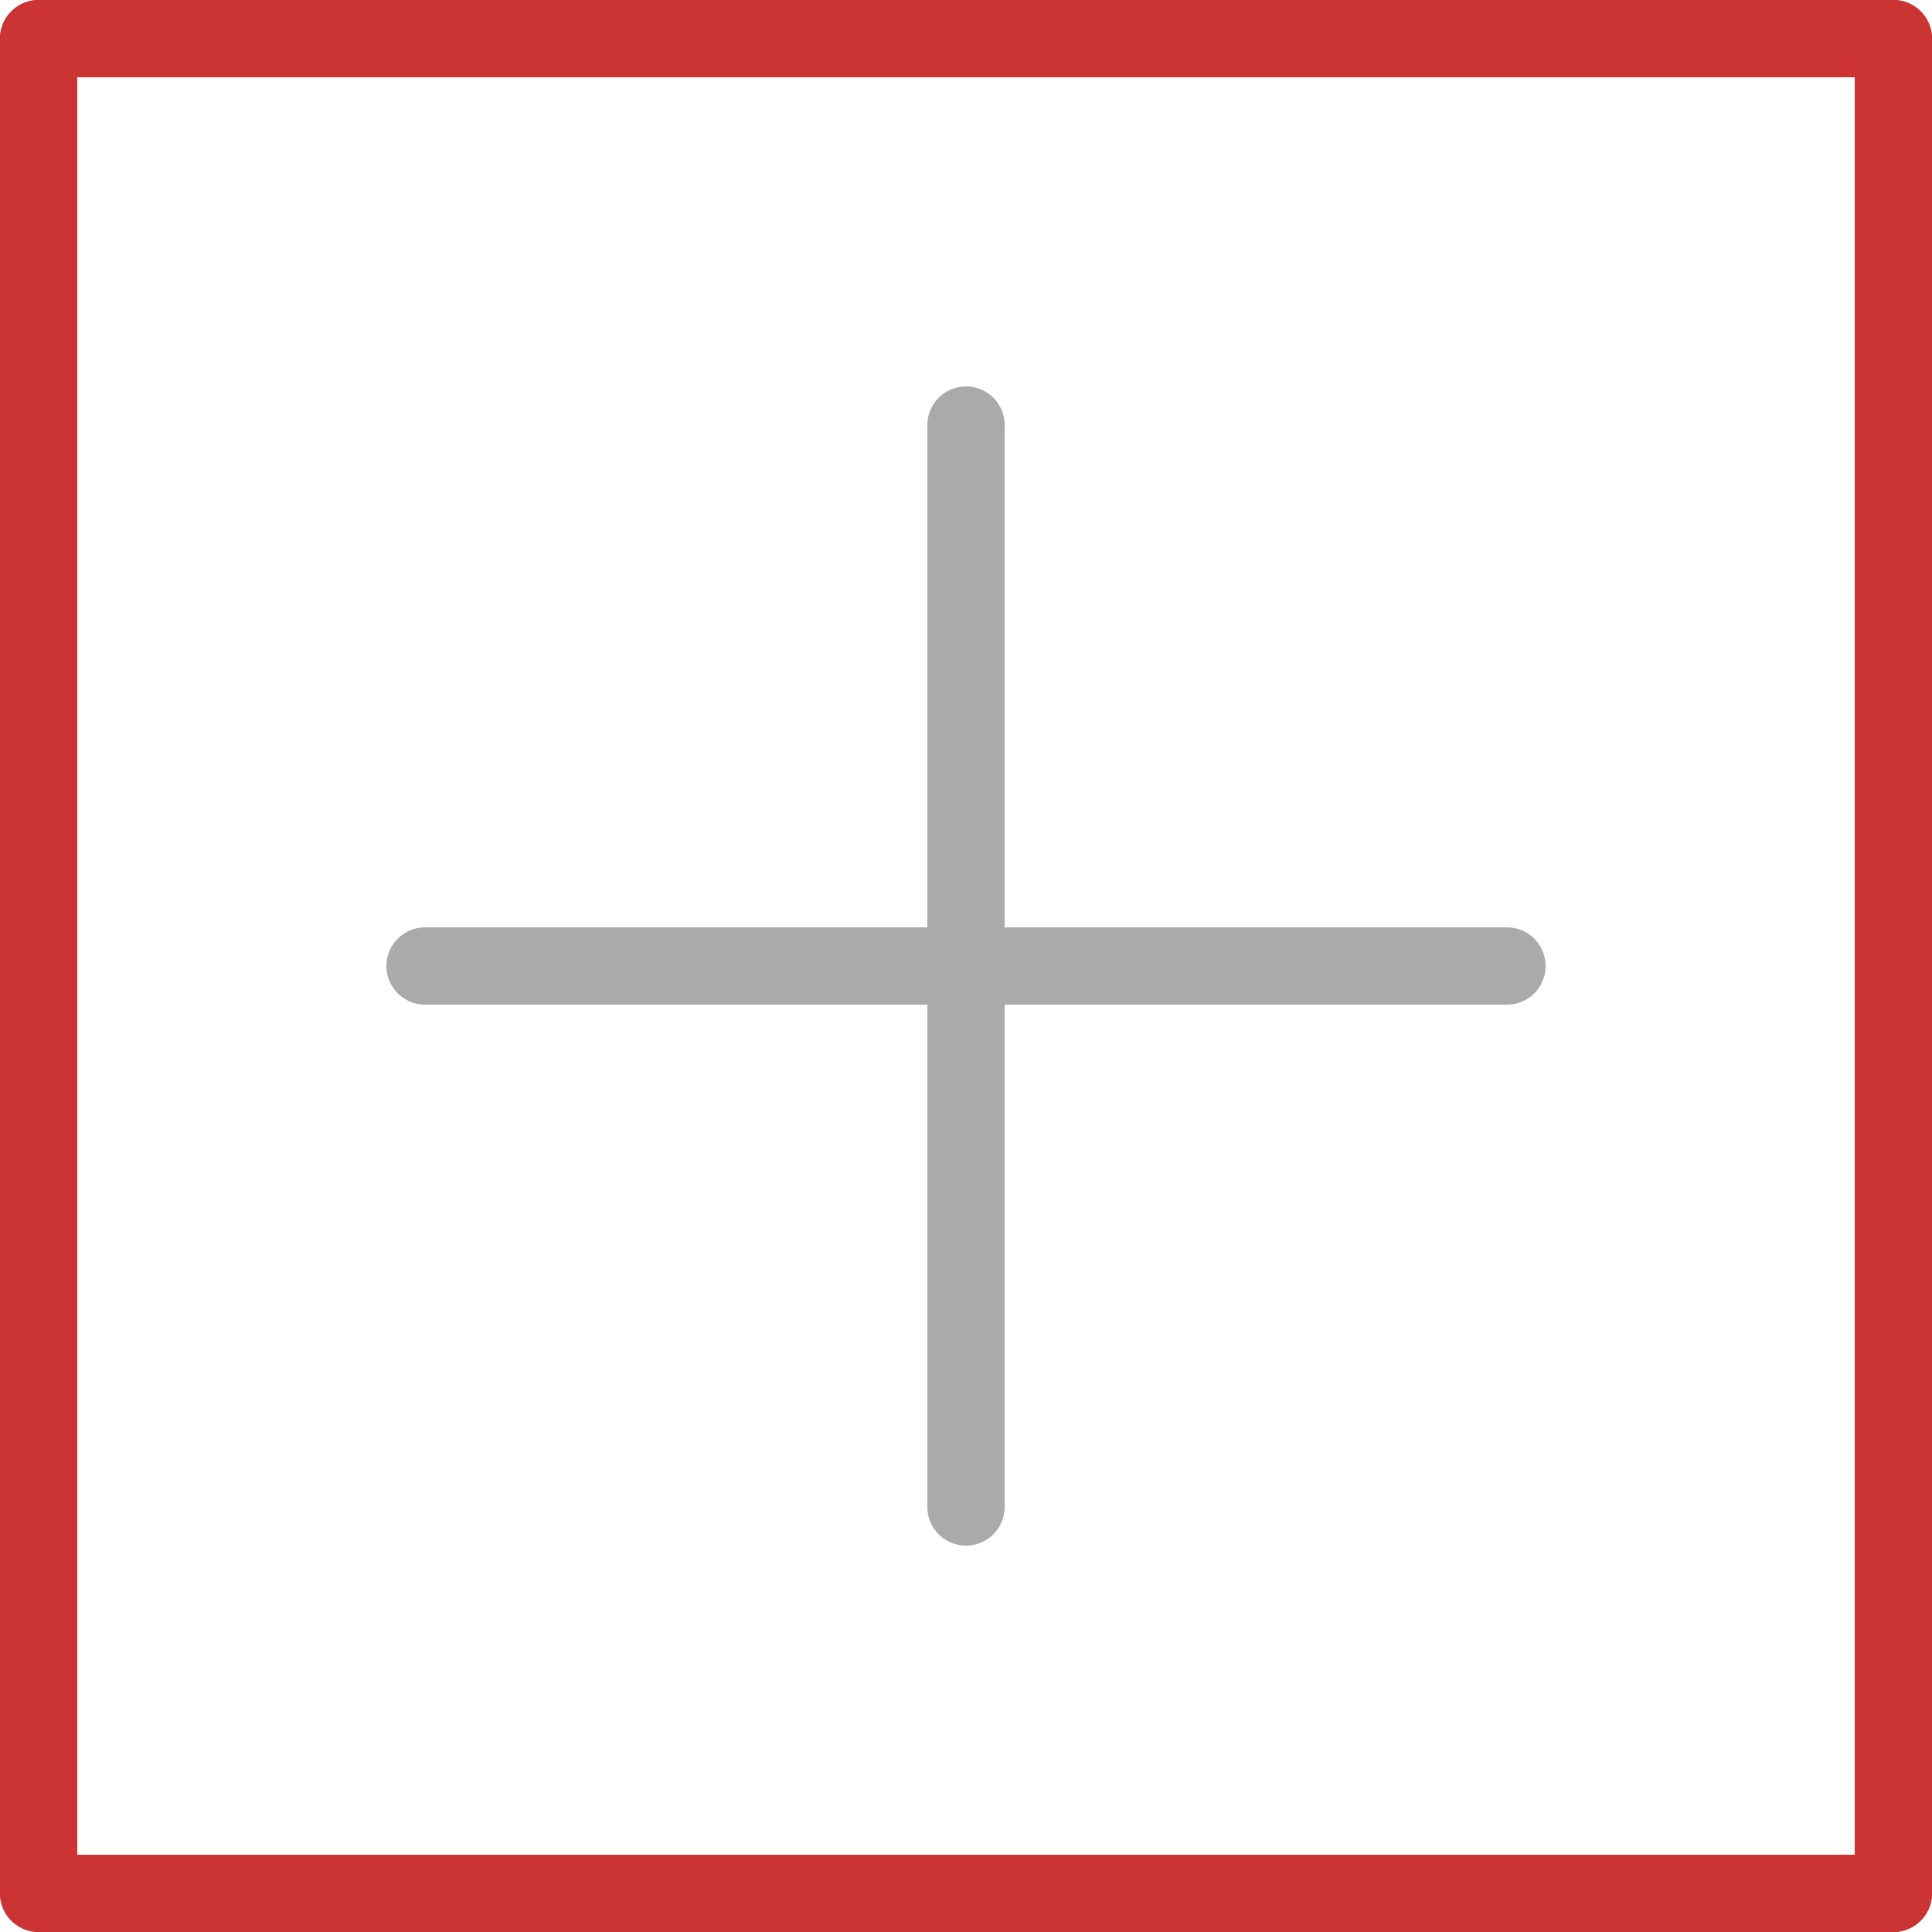
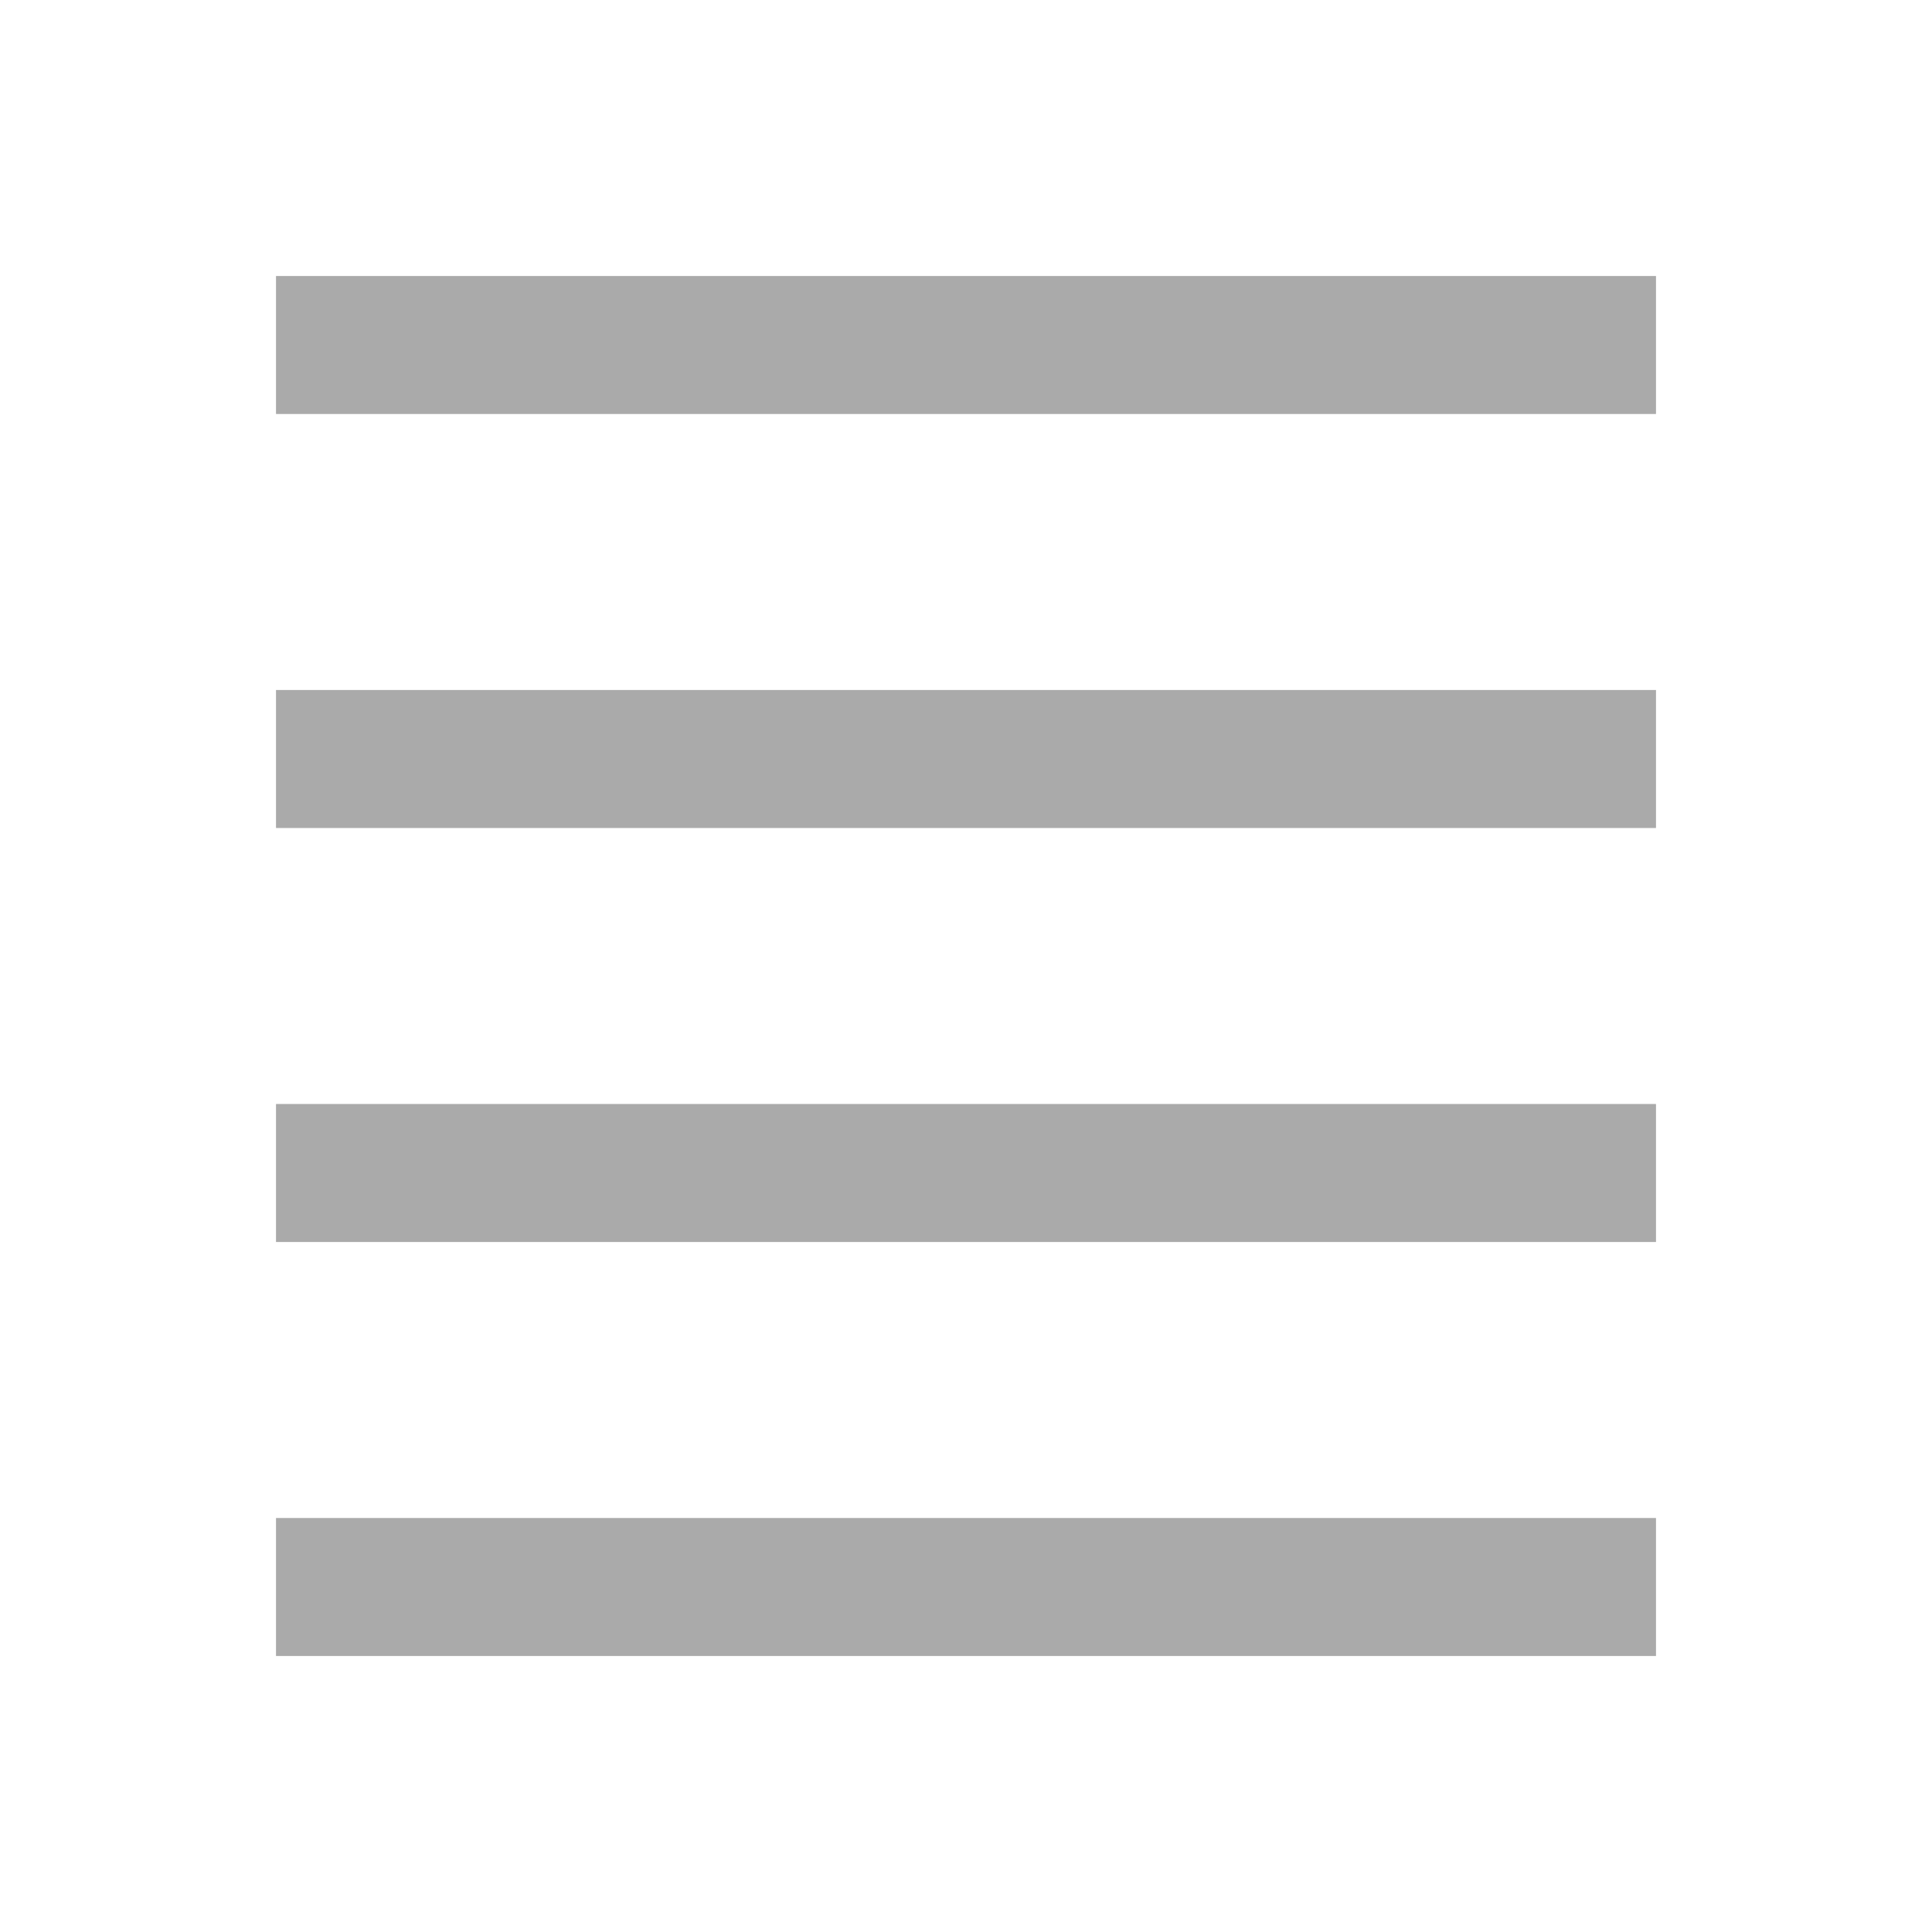
- <svg xmlns="http://www.w3.org/2000/svg" width="50" height="50" viewBox="0 0 50 50" version="1.1" id="svg5">
+ <svg xmlns="http://www.w3.org/2000/svg" width="56" height="56" viewBox="0 0 56 56" version="1.1" id="svg5">
  <defs id="defs2" />
  <g id="layer1">
-     <path style="opacity:1;fill:#cc3333;fill-opacity:1;stroke:#cc3333;stroke-width:2;stroke-linecap:round;stroke-linejoin:round;stroke-dasharray:none;stroke-opacity:1" d="M 1,1 H 49" id="path129013" />
-     <path style="opacity:1;fill:#cc3333;fill-opacity:1;stroke:#cc3333;stroke-width:2;stroke-linecap:round;stroke-linejoin:round;stroke-dasharray:none;stroke-opacity:1" d="M 49,1 V 49" id="path129015" />
-     <path style="opacity:1;fill:#cc3333;fill-opacity:1;stroke:#cc3333;stroke-width:2;stroke-linecap:round;stroke-linejoin:round;stroke-dasharray:none;stroke-opacity:1" d="M 49,49 H 1" id="path129743" />
-     <path style="opacity:1;fill:#cc3333;fill-opacity:1;stroke:#cc3333;stroke-width:2;stroke-linecap:round;stroke-linejoin:round;stroke-dasharray:none;stroke-opacity:1" d="M 1,49 V 1" id="path129745" />
-     <path style="opacity:1;fill:#cc3333;fill-opacity:1;stroke:#aaaaaa;stroke-width:2;stroke-linecap:round;stroke-linejoin:round;stroke-dasharray:none;stroke-opacity:1" d="M 11,25 H 39" id="path131207" />
-     <path style="opacity:1;fill:#cccccc;fill-opacity:1;stroke:#aaaaaa;stroke-width:2;stroke-linecap:round;stroke-linejoin:round;stroke-dasharray:none;stroke-opacity:1" d="M 25,11 V 39" id="path131209" />
+     <path style="opacity:1;fill:#cccccc;fill-opacity:1;stroke:#aaaaaa;stroke-width:4;stroke-linecap:square;stroke-linejoin:miter;stroke-dasharray:none;stroke-opacity:1" d="M 10,10 H 46" id="path131209" />
+     <path style="fill:#cccccc;fill-opacity:1;stroke:#aaaaaa;stroke-width:4;stroke-linecap:square;stroke-linejoin:miter;stroke-dasharray:none;stroke-opacity:1" d="M 10,46 H 46" id="path131209-9" />
+     <path style="fill:#cccccc;fill-opacity:1;stroke:#aaaaaa;stroke-width:4;stroke-linecap:square;stroke-linejoin:miter;stroke-dasharray:none;stroke-opacity:1" d="M 10,22 H 46" id="path131209-9-1" />
+     <path style="fill:#cccccc;fill-opacity:1;stroke:#aaaaaa;stroke-width:4;stroke-linecap:square;stroke-linejoin:miter;stroke-dasharray:none;stroke-opacity:1" d="M 10,34 H 46" id="path131209-9-1-2" />
  </g>
</svg>
